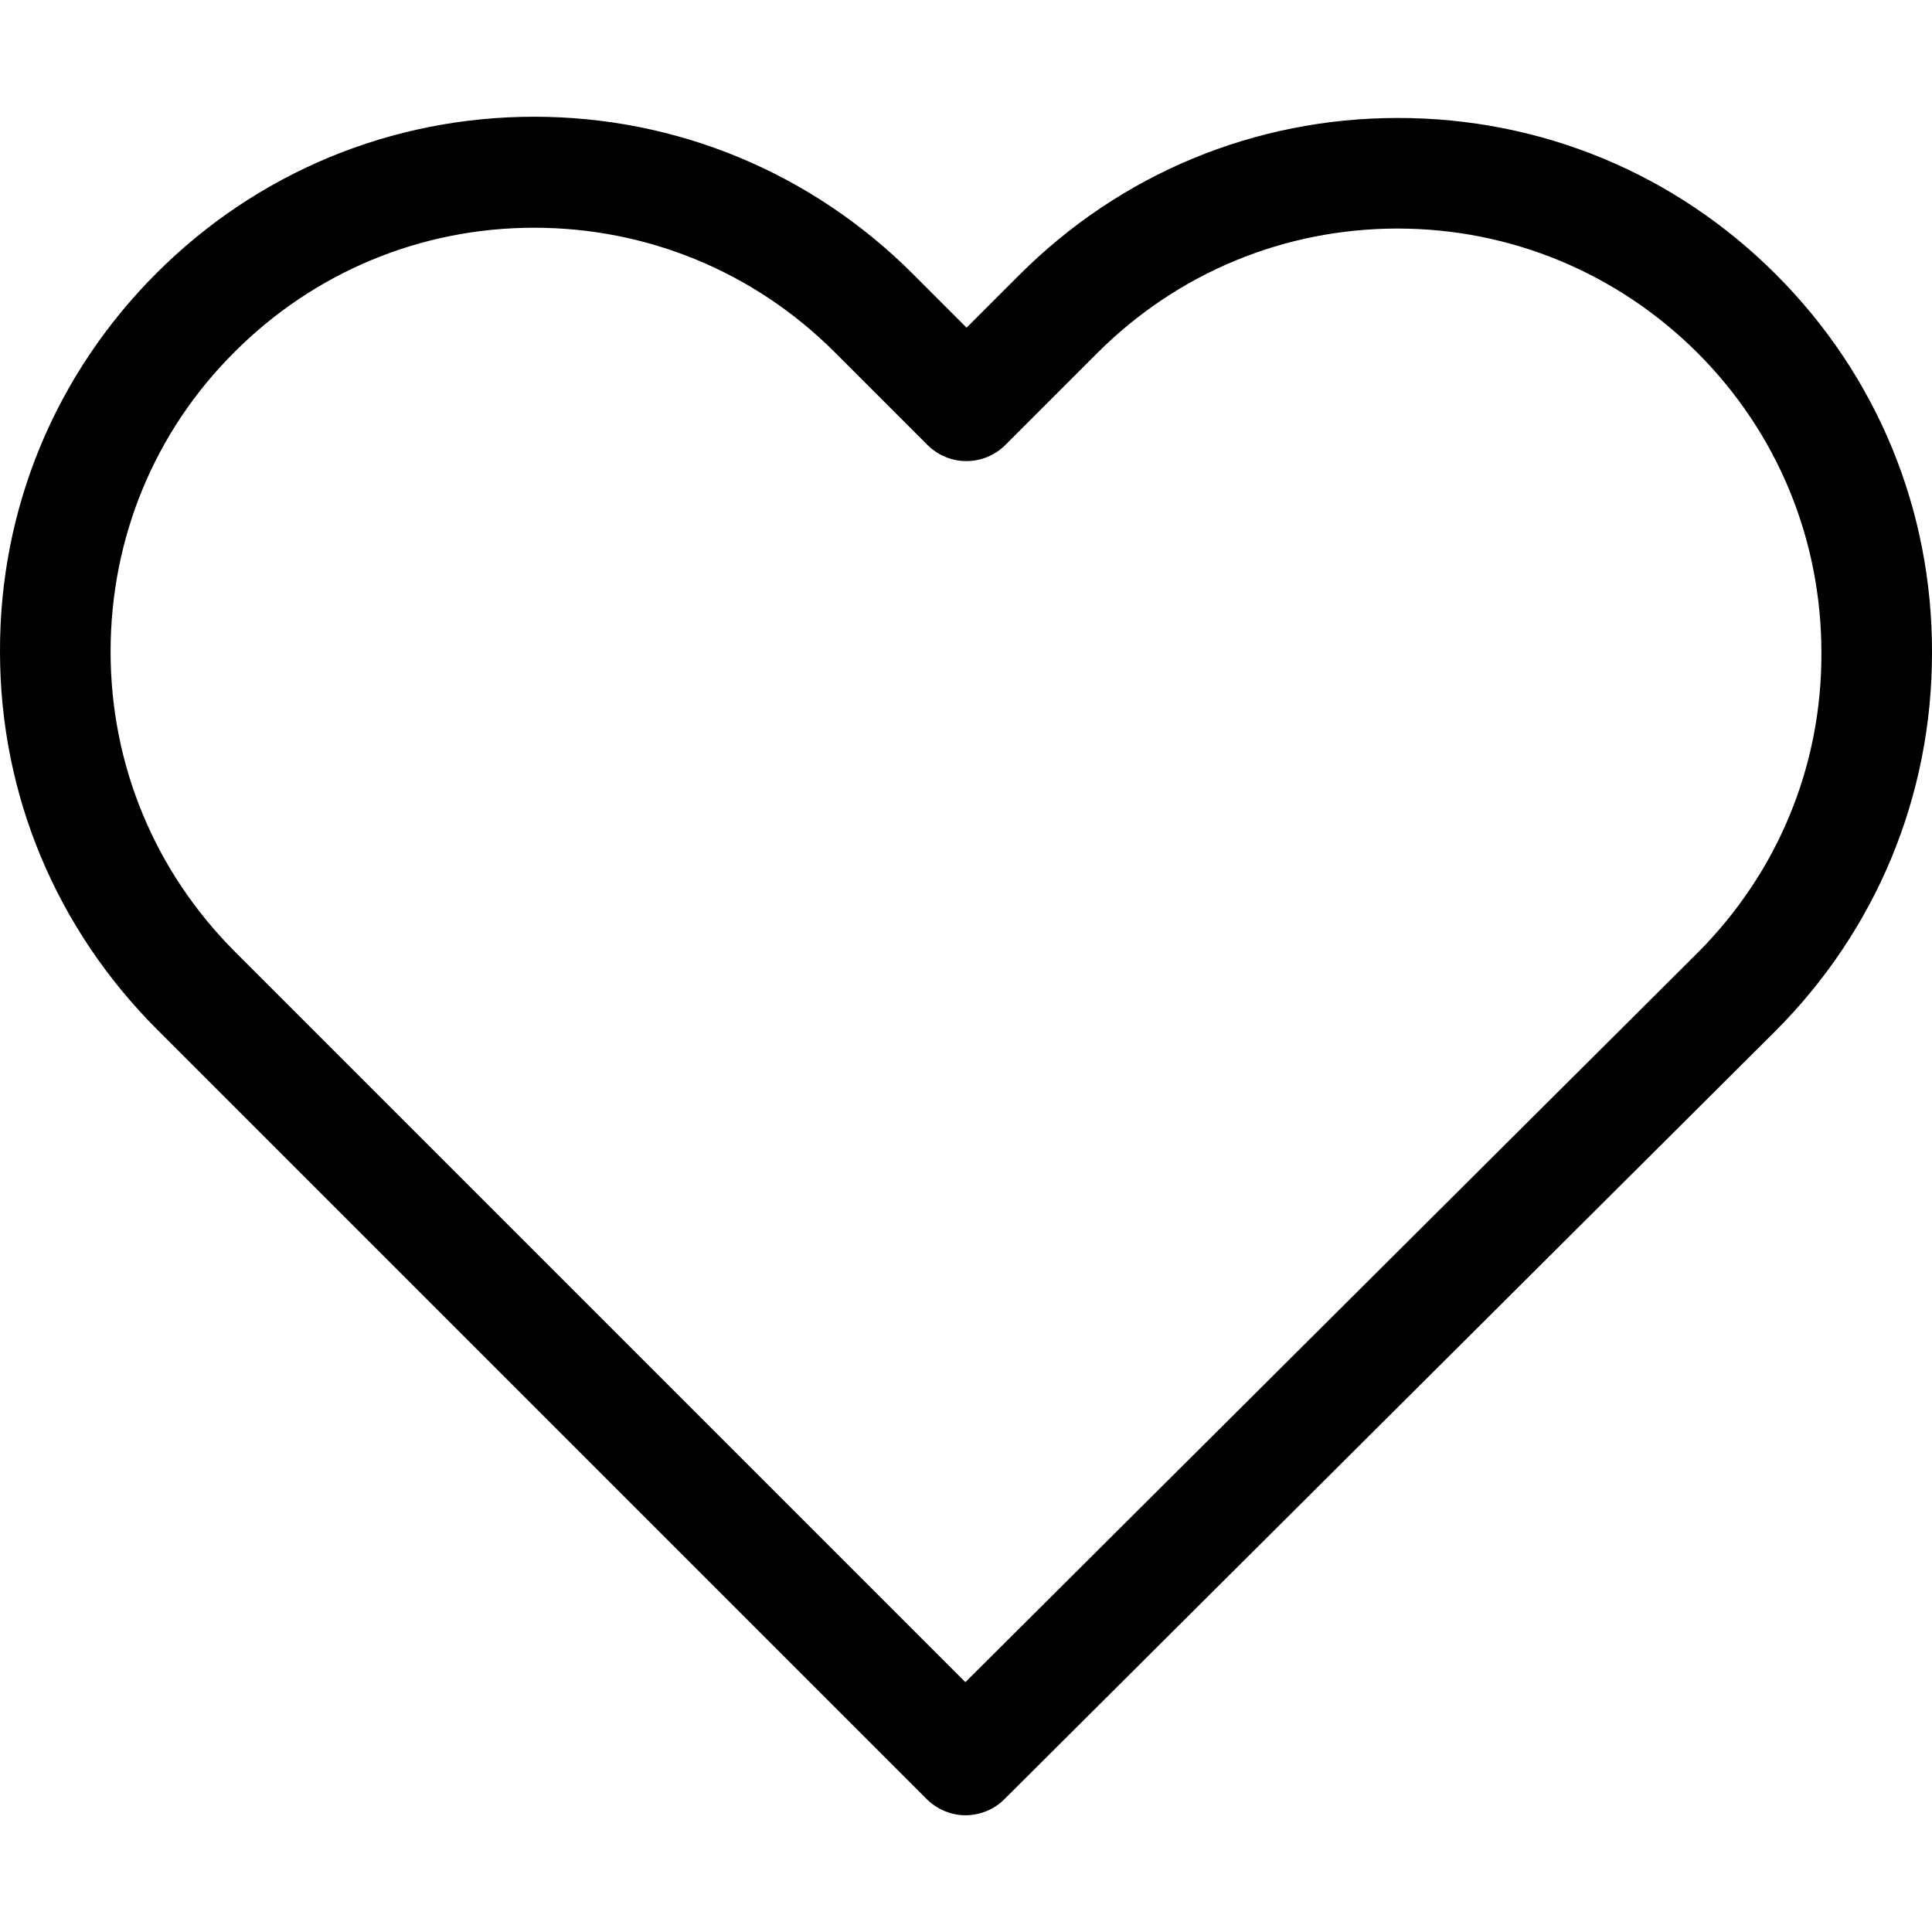
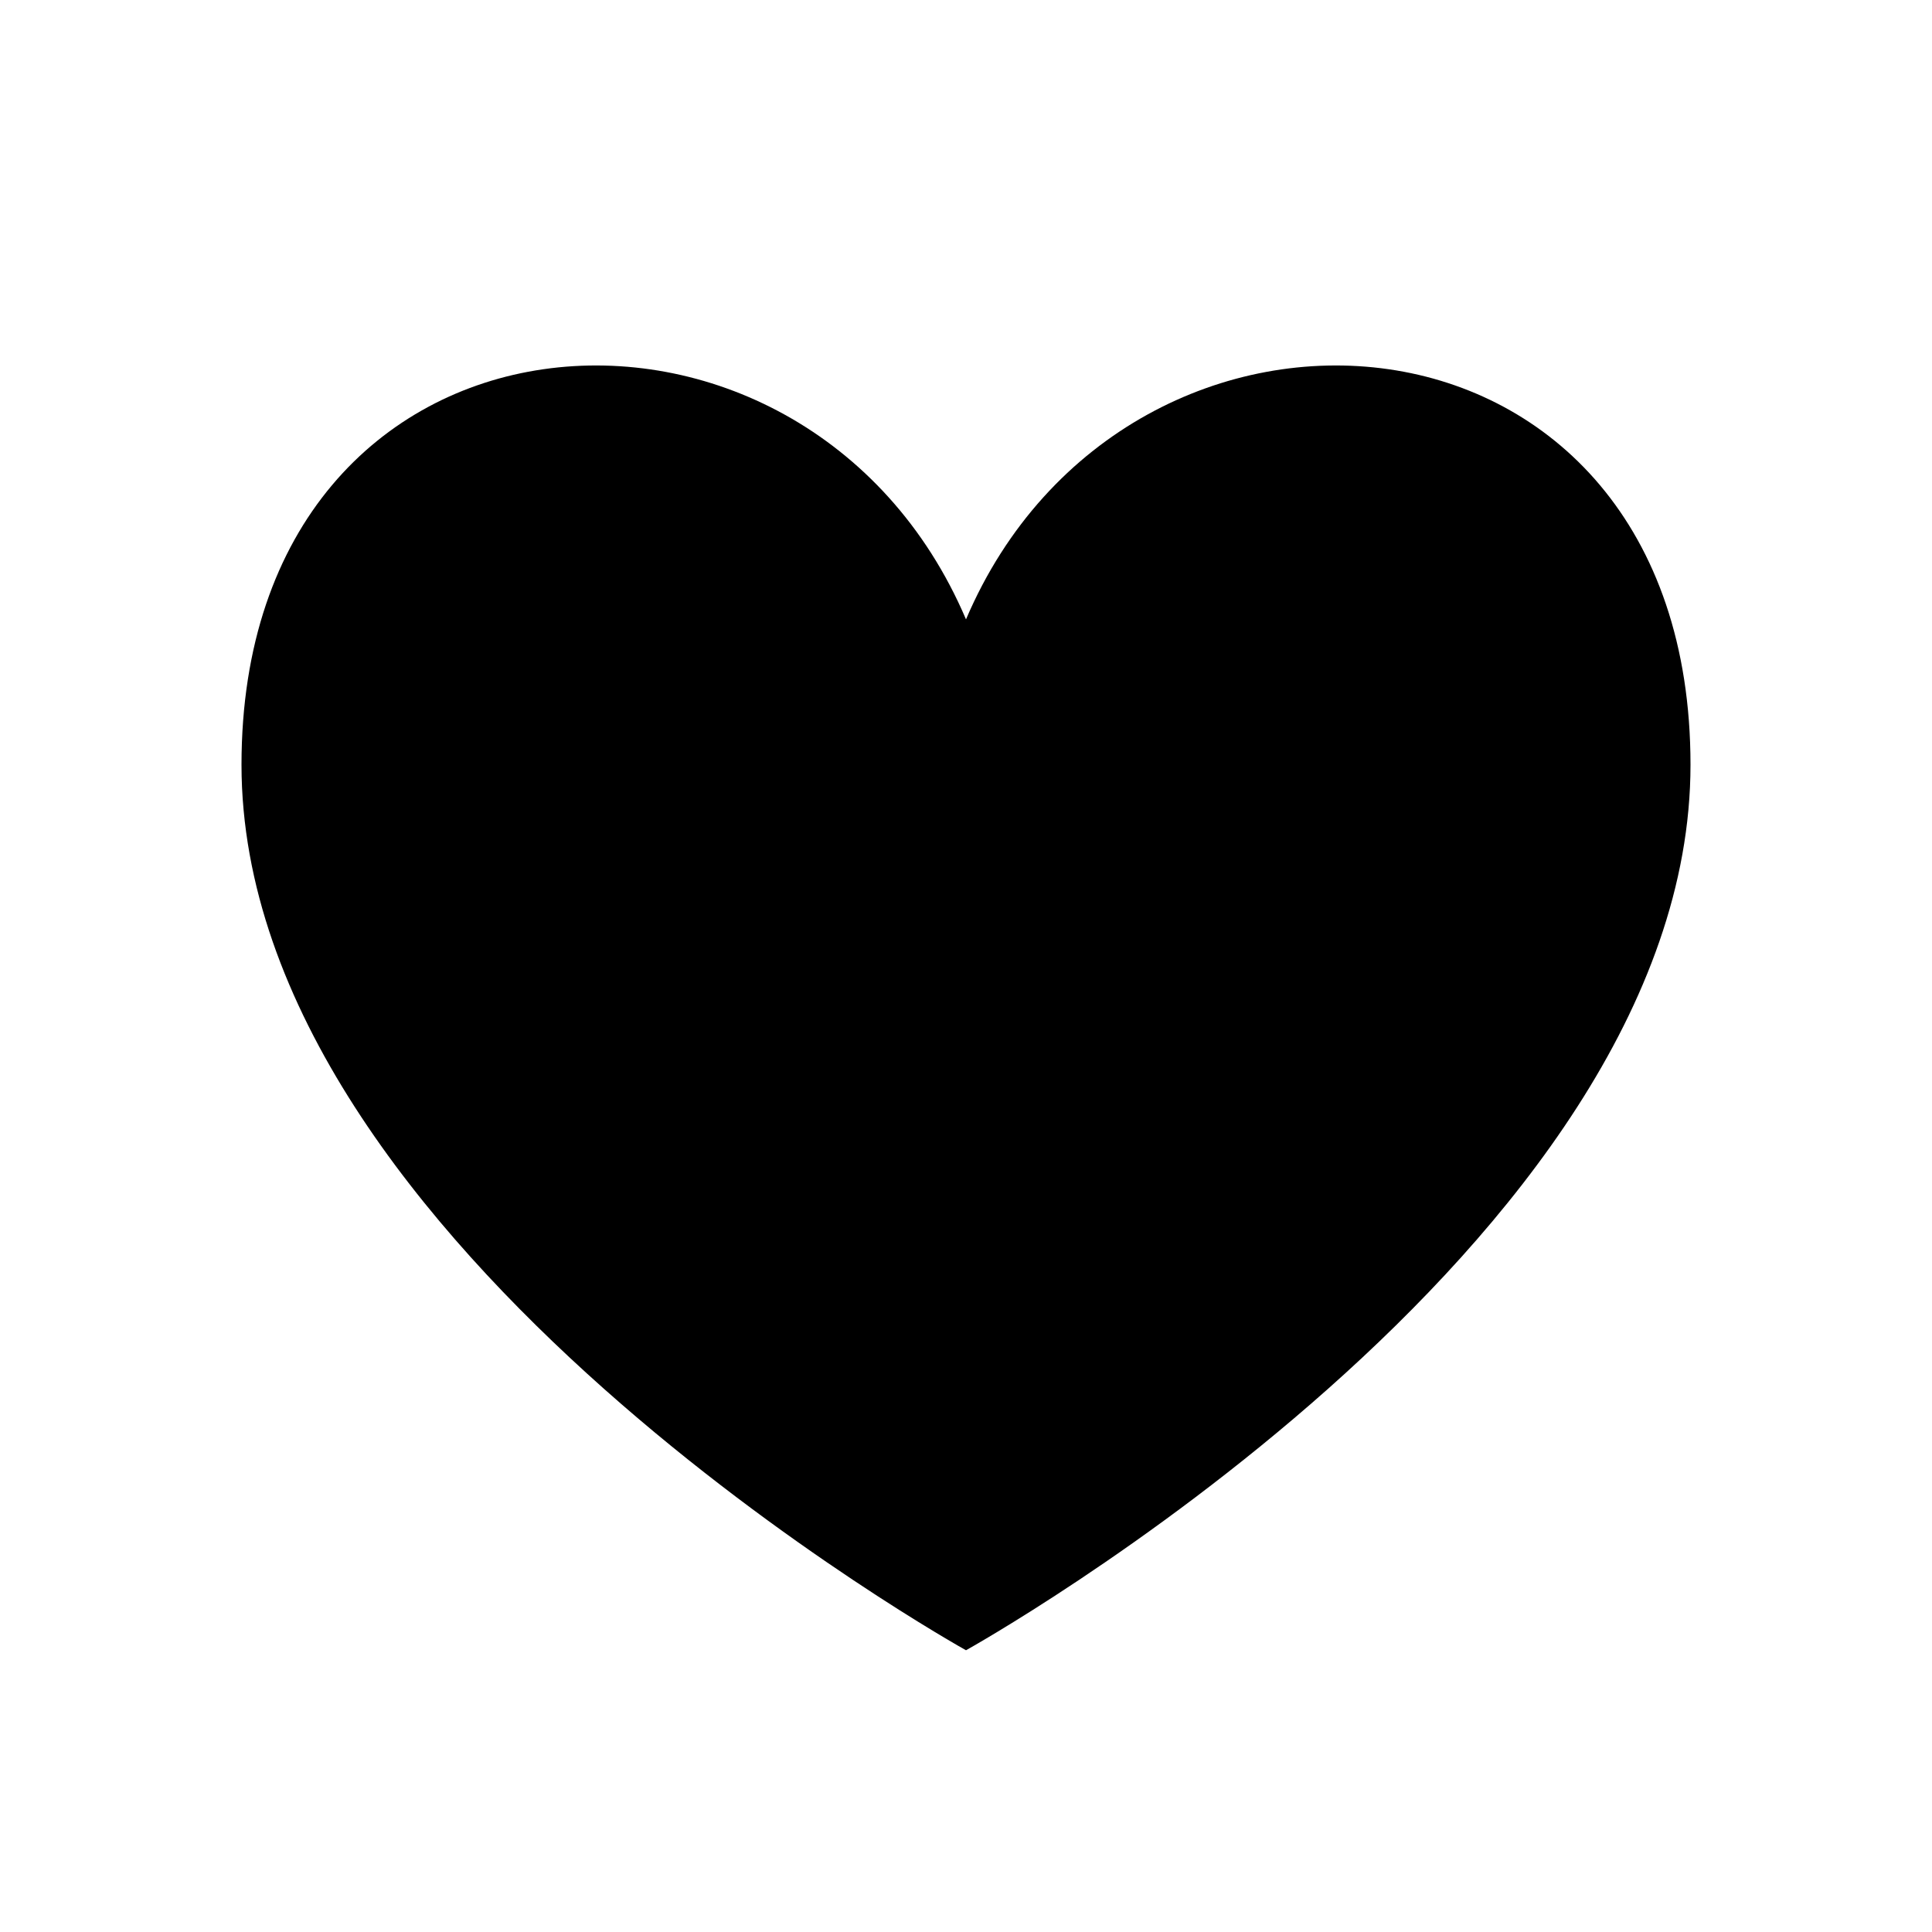
- <svg xmlns="http://www.w3.org/2000/svg" fill="#000000" version="1.1" id="Capa_1" viewBox="0 0 471.701 471.701" xml:space="preserve">
-   <g>
-     <path d="M433.601,67.001c-24.7-24.7-57.4-38.2-92.3-38.2s-67.7,13.6-92.4,38.3l-12.9,12.9l-13.1-13.1   c-24.7-24.7-57.6-38.4-92.5-38.4c-34.8,0-67.6,13.6-92.2,38.2c-24.7,24.7-38.3,57.5-38.2,92.4c0,34.9,13.7,67.6,38.4,92.3   l187.8,187.8c2.6,2.6,6.1,4,9.5,4c3.4,0,6.9-1.3,9.5-3.9l188.2-187.5c24.7-24.7,38.3-57.5,38.3-92.4   C471.801,124.501,458.301,91.701,433.601,67.001z M414.401,232.701l-178.7,178l-178.3-178.3c-19.6-19.6-30.4-45.6-30.4-73.3   s10.7-53.7,30.3-73.2c19.5-19.5,45.5-30.3,73.1-30.3c27.7,0,53.8,10.8,73.4,30.4l22.6,22.6c5.3,5.3,13.8,5.3,19.1,0l22.4-22.4   c19.6-19.6,45.7-30.4,73.3-30.4c27.6,0,53.6,10.8,73.2,30.3c19.6,19.6,30.3,45.6,30.3,73.3   C444.801,187.101,434.001,213.101,414.401,232.701z" />
+ <svg xmlns="http://www.w3.org/2000/svg" viewBox="0 0 24 24">
+   <g id="Interface / Heart_01">
+     <path id="Vector" d="M12 7.694C10 3 3 3.5 3 9.5C3 15.5 12 20.5 12 20.5C12 20.5 21 15.5 21 9.5C21 3.5 14 3 12 7.694Z" />
  </g>
</svg>
